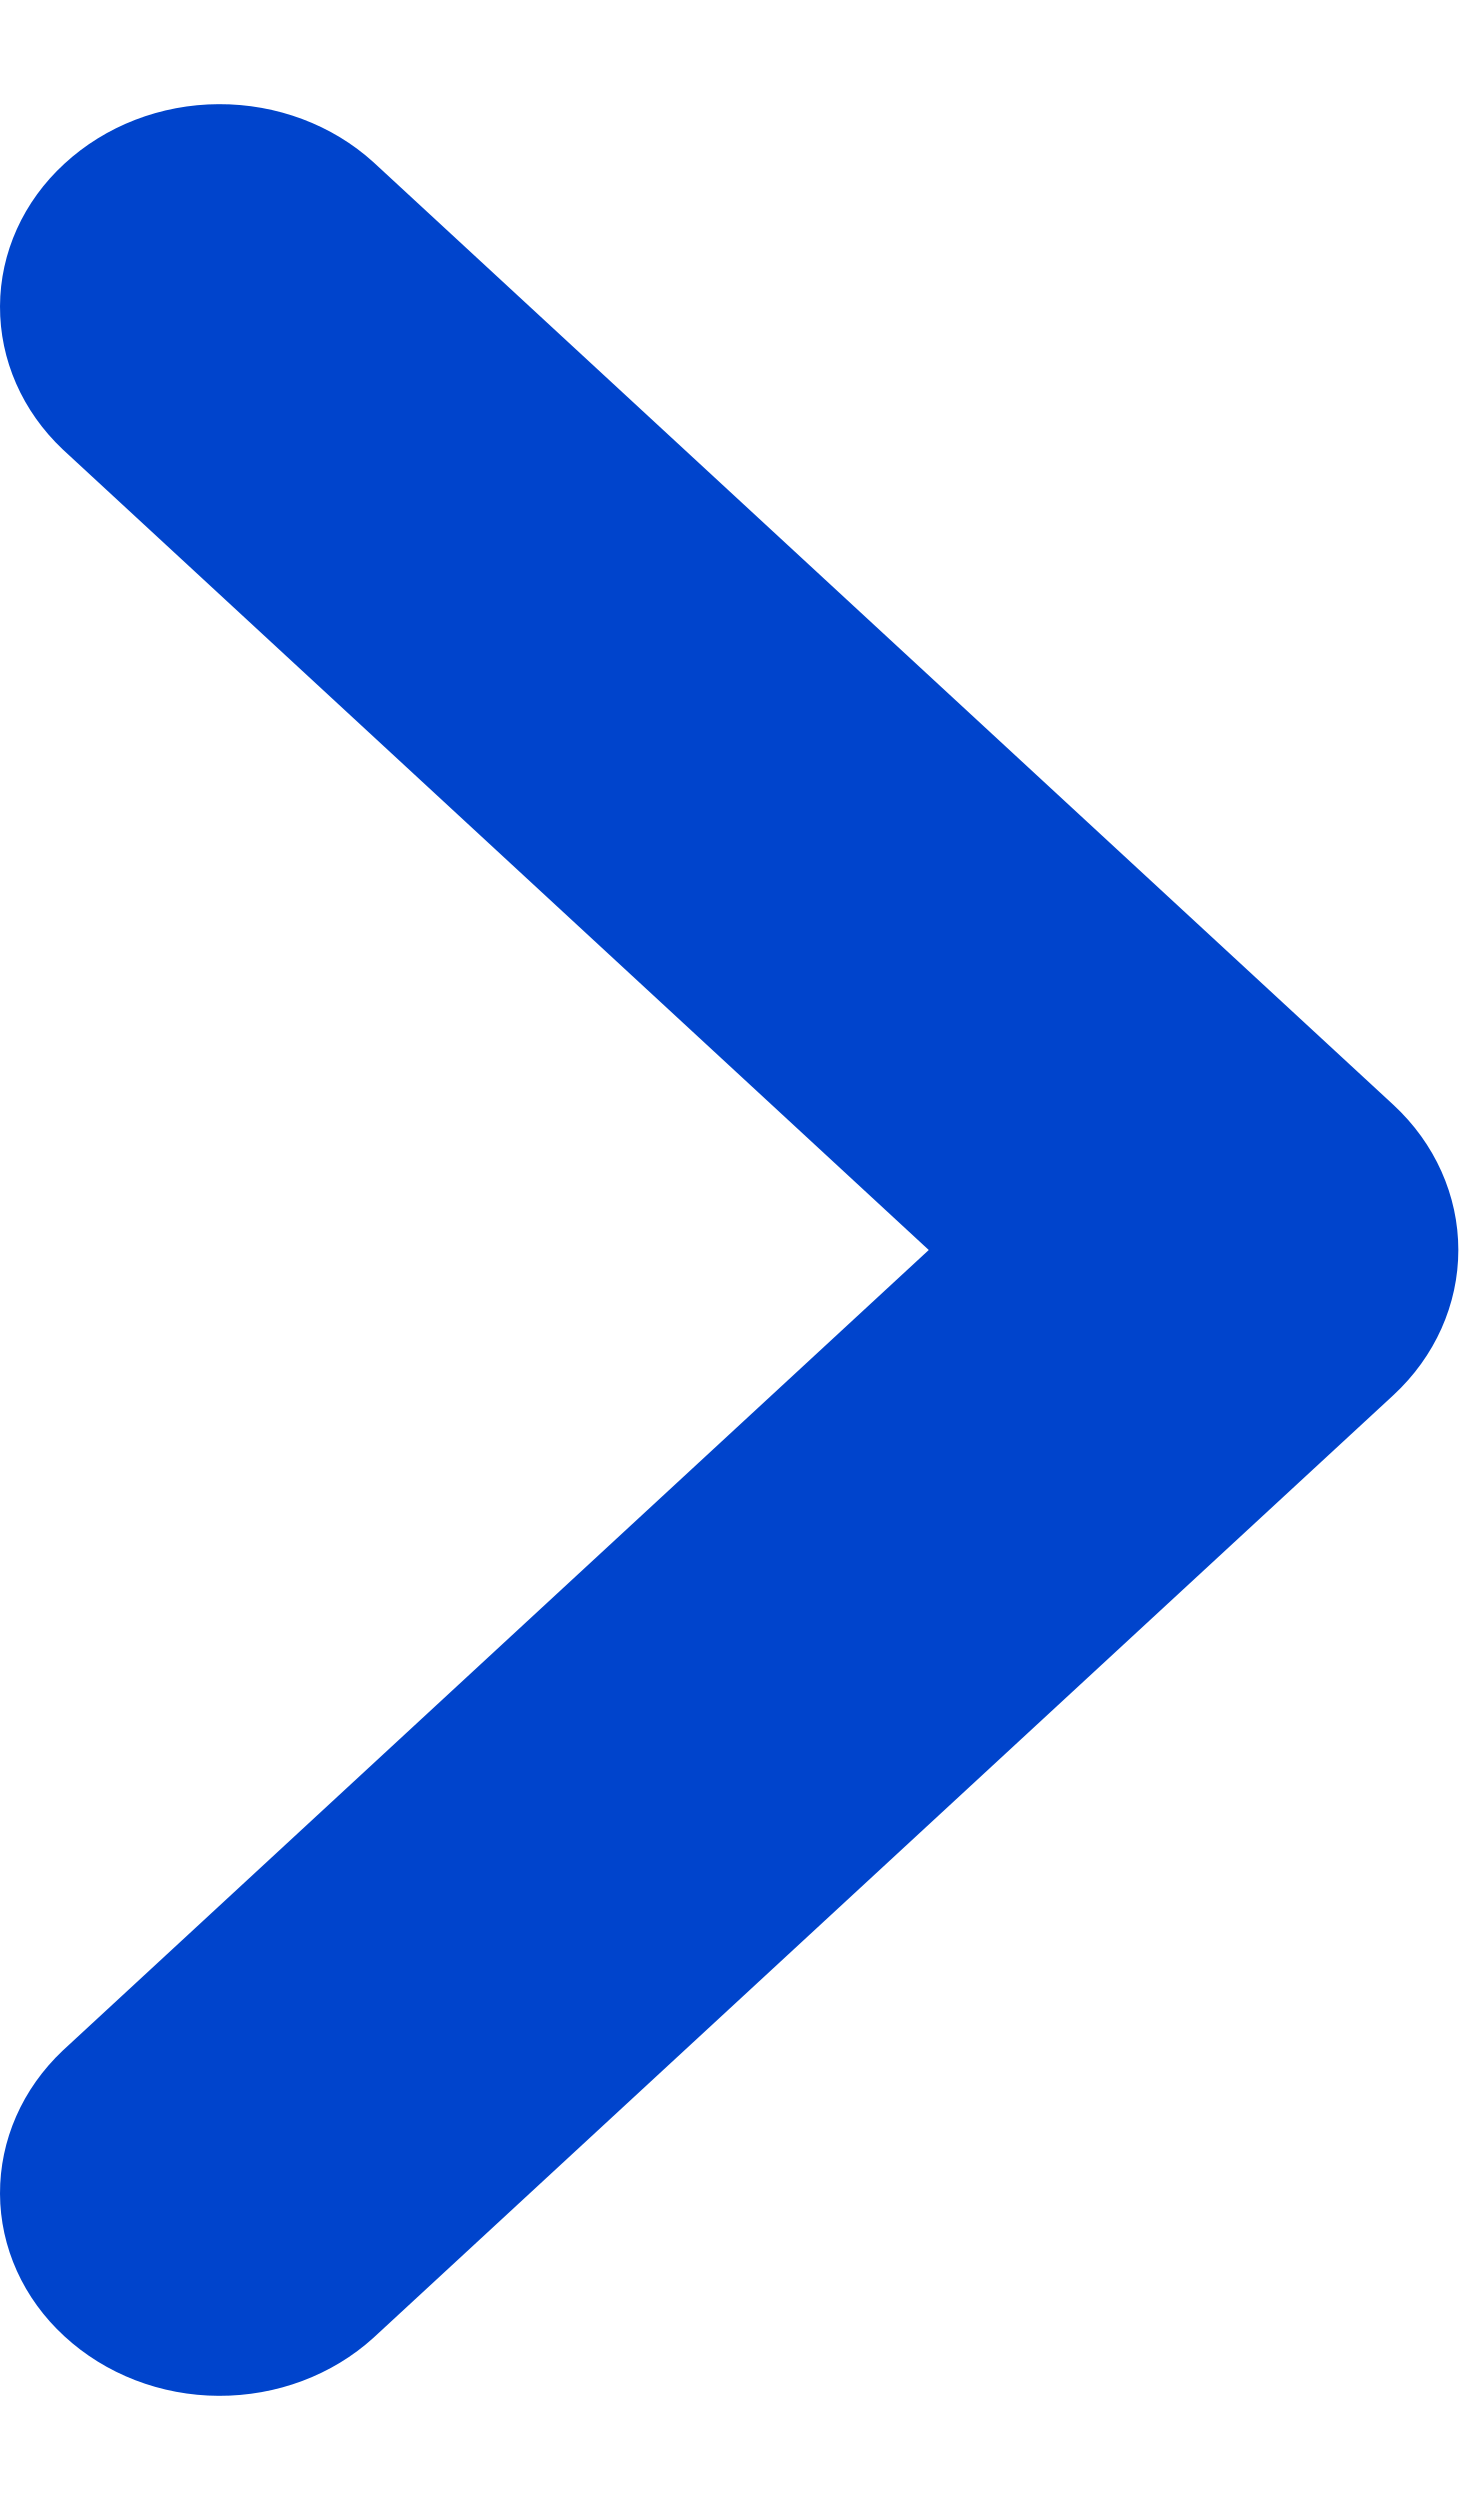
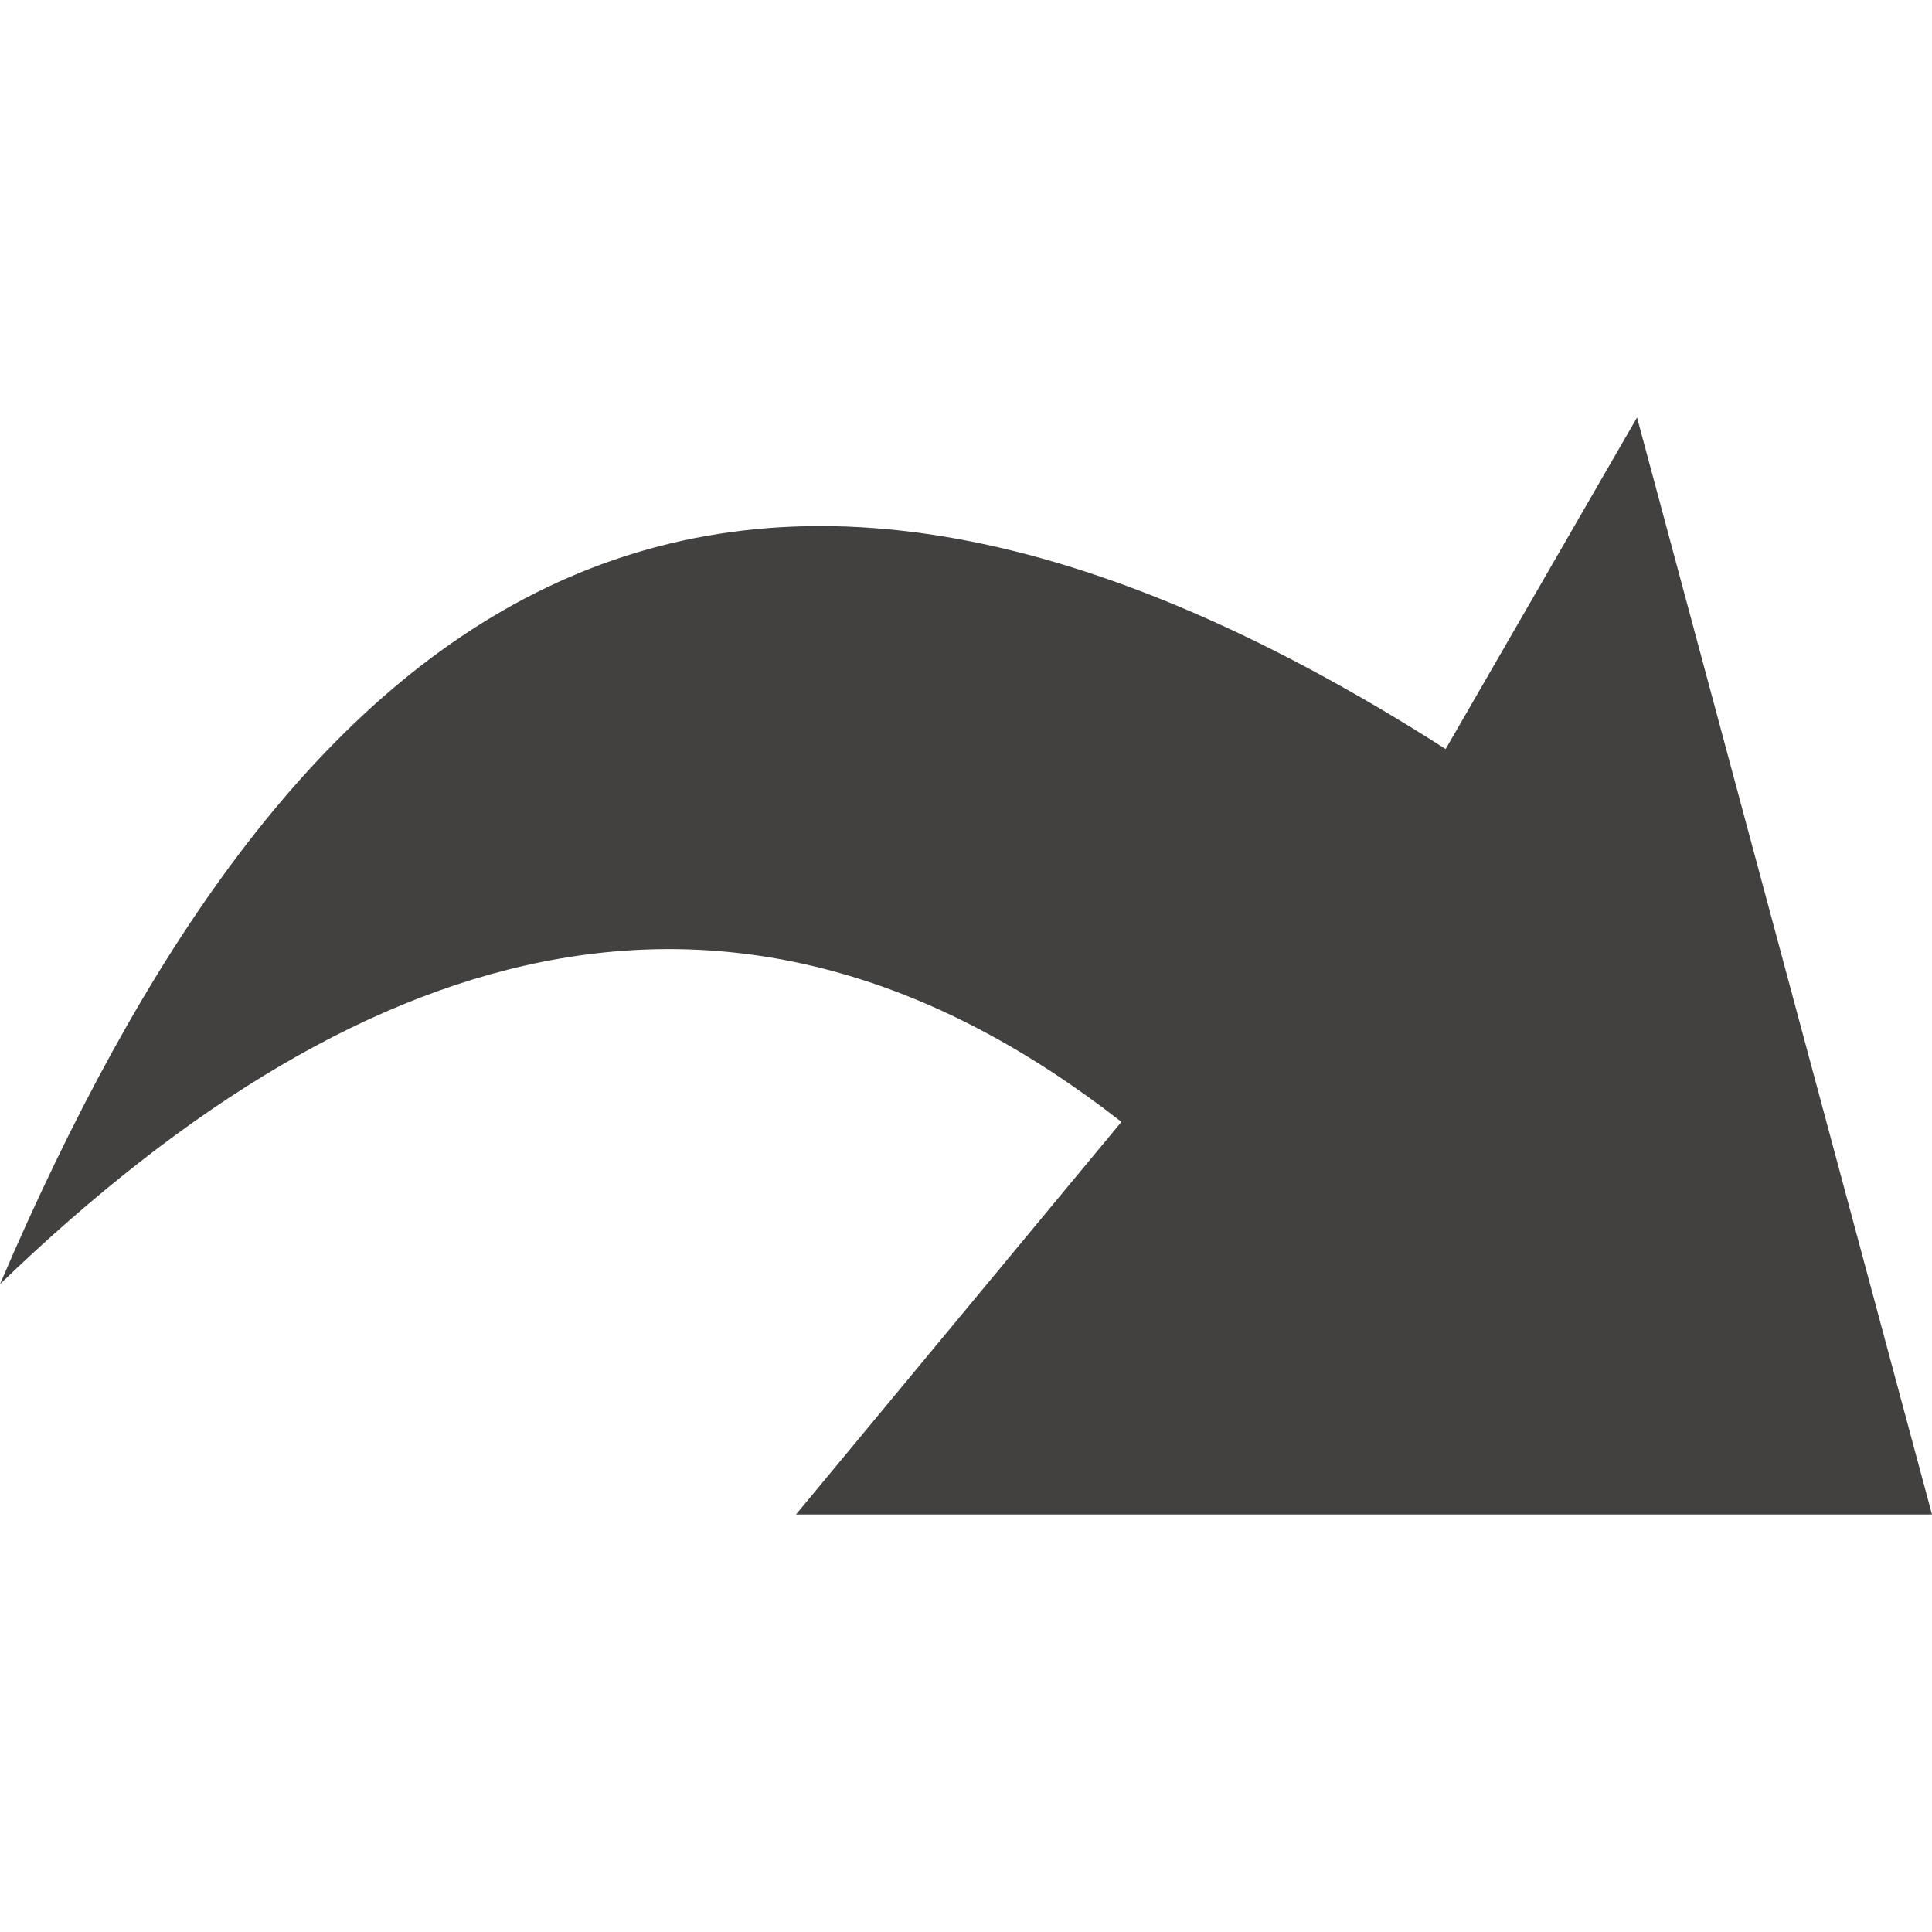
- <svg xmlns="http://www.w3.org/2000/svg" width="100%" height="100%" viewBox="0 0 7 12" fill="none">
-   <path fill-rule="evenodd" clip-rule="evenodd" d="M6.688 5.303C6.888 5.488 7 5.739 7 6C7 6.261 6.888 6.512 6.688 6.697L1.793 11.221C1.595 11.401 1.328 11.501 1.05 11.5C0.772 11.499 0.506 11.396 0.309 11.214C0.112 11.033 0.001 10.787 1.3474e-05 10.53C-0.001 10.273 0.107 10.026 0.302 9.842L4.458 6L0.302 2.158C0.107 1.974 -0.001 1.727 1.3474e-05 1.47C0.001 1.213 0.112 0.967 0.309 0.786C0.506 0.604 0.772 0.501 1.05 0.5C1.328 0.499 1.595 0.599 1.793 0.779L6.688 5.303Z" fill="#0044CC" />
+ <svg xmlns="http://www.w3.org/2000/svg" id="Layer_1" data-name="Layer 1" viewBox="0 0 512 512">
+   <path d="M210.94,401.36H512L433.83,110.64,383.11,198.5C183.16,70.58,74.94,165.23,0,340.31c98.85-95.29,198-120.49,297.19-43Z" fill="#434040" />
</svg>
